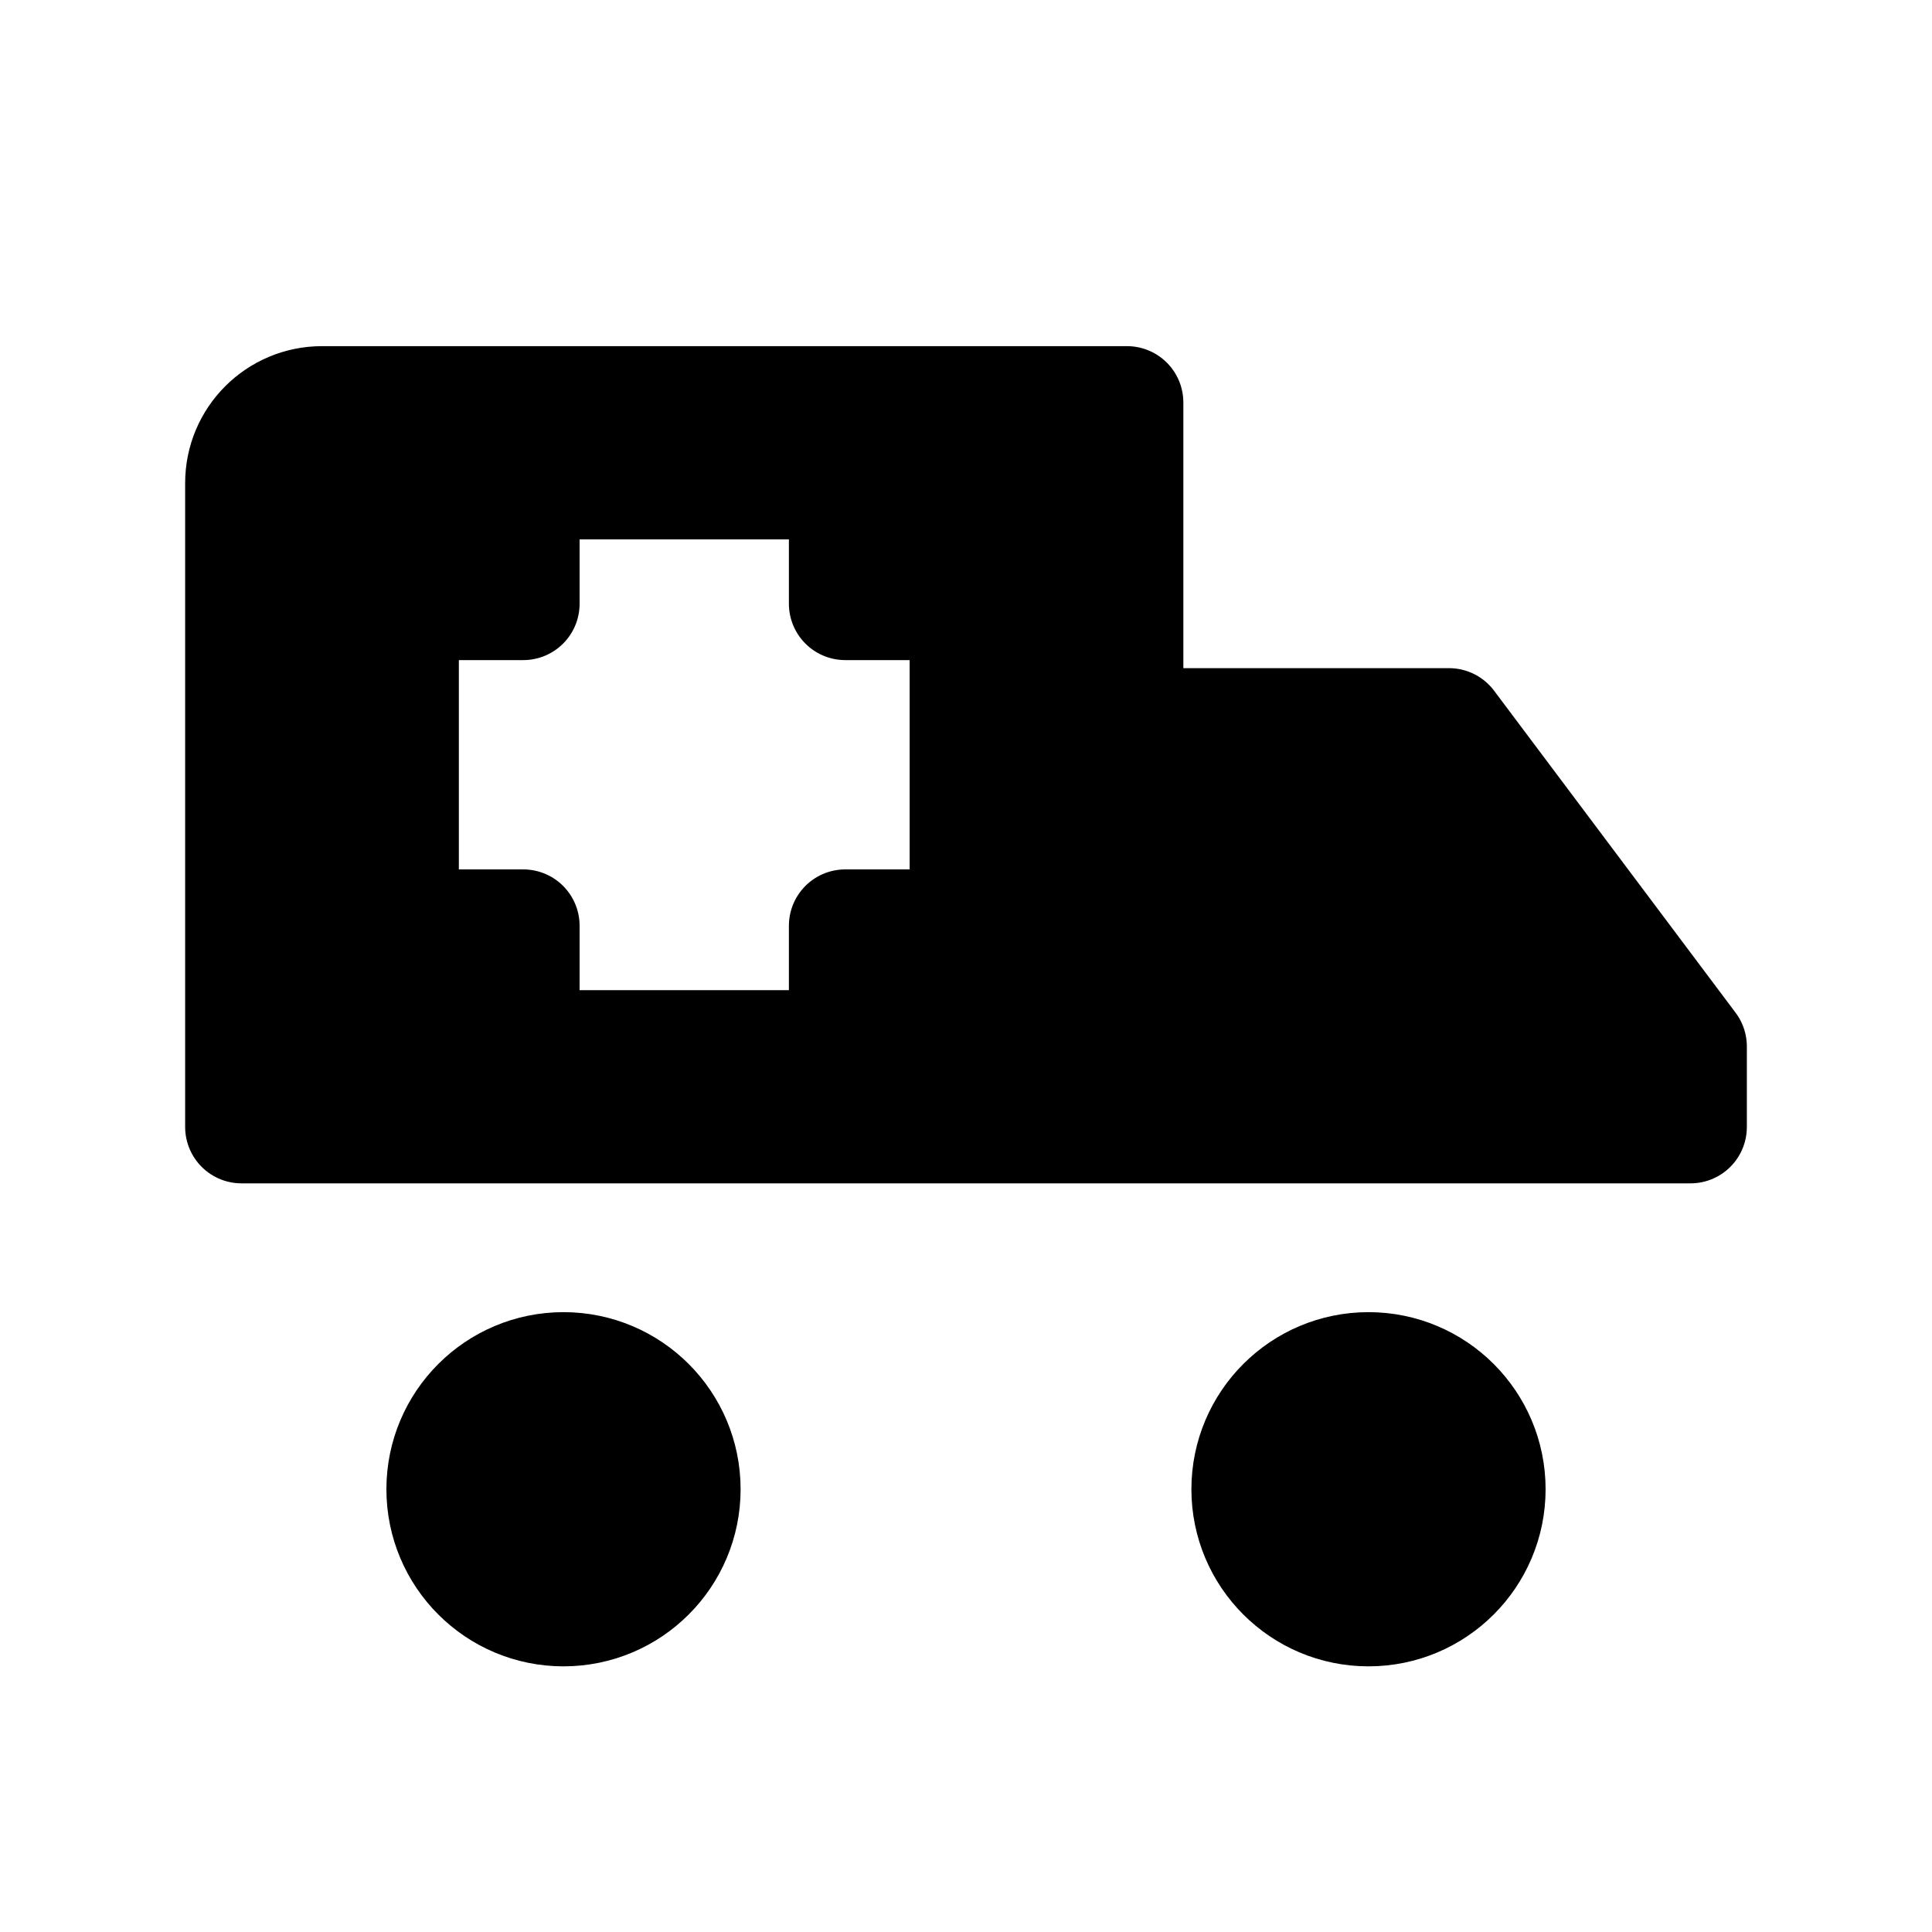
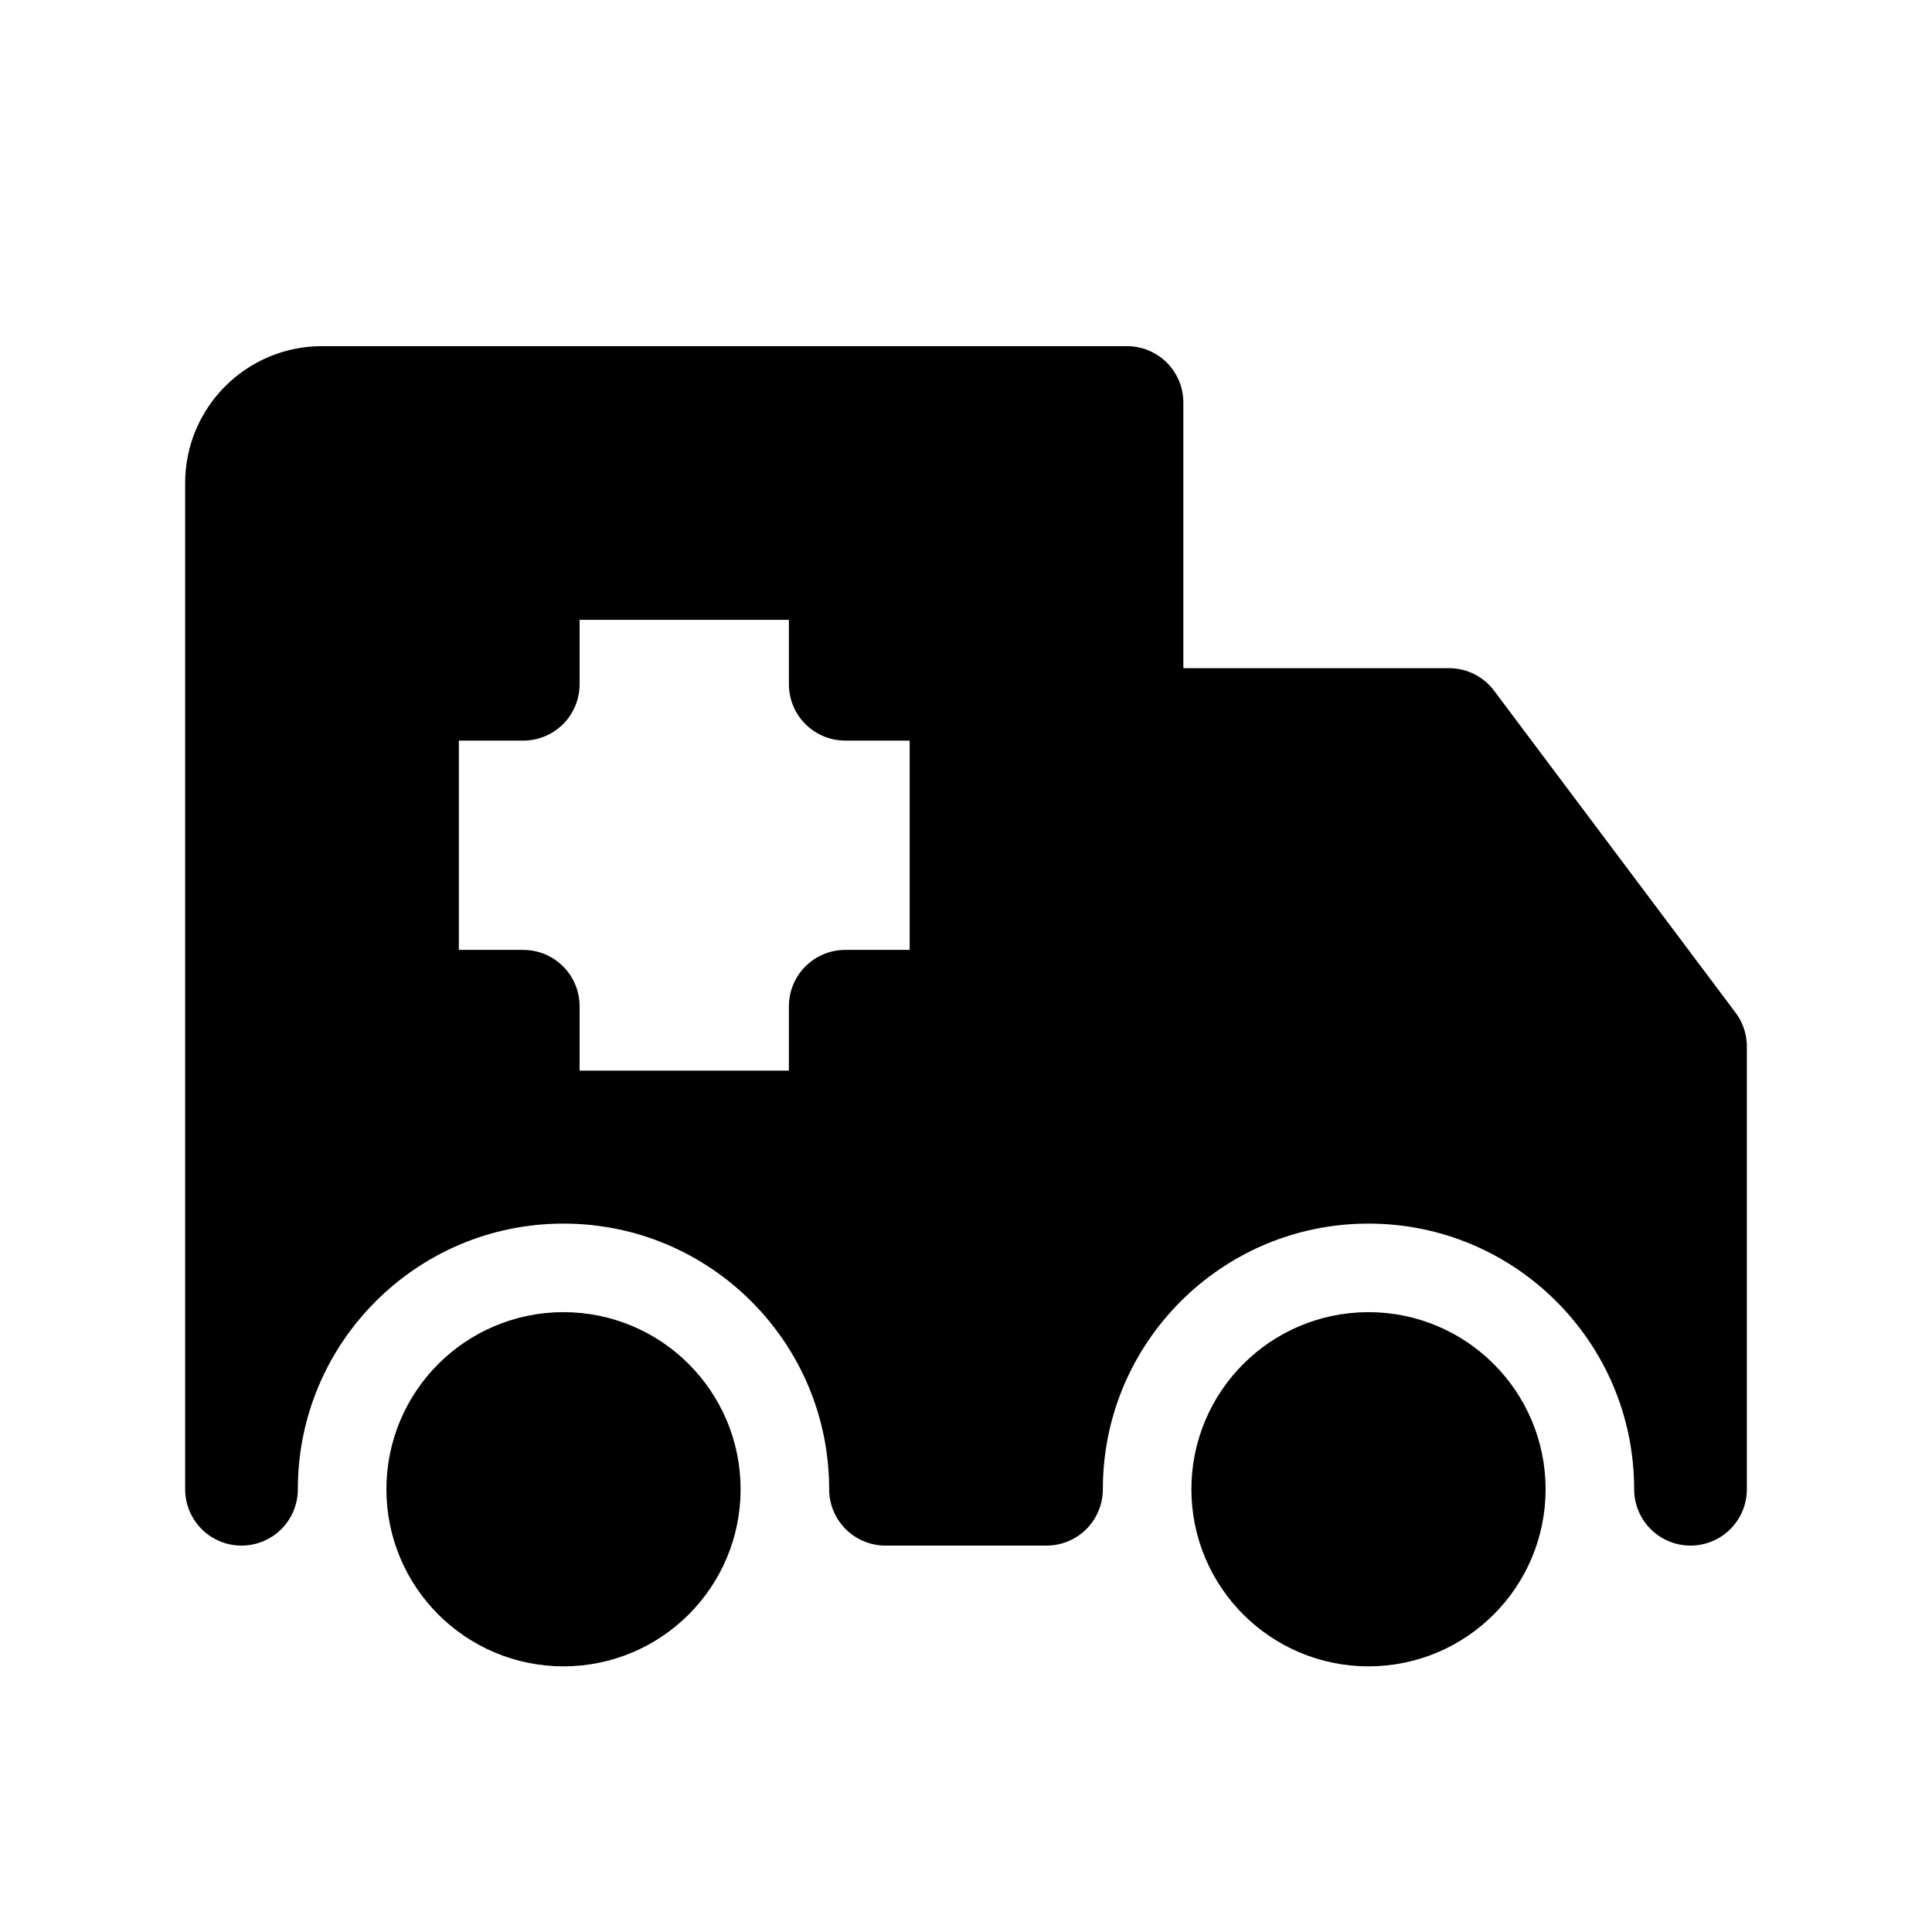
<svg xmlns="http://www.w3.org/2000/svg" viewBox="0 0 24 24" fill="currentColor" stroke="currentColor" stroke-width="1.4" stroke-linecap="round" stroke-linejoin="round">
-   <path fill-rule="evenodd" d="M4 5h10v4h4l3 4v1H3V6a1 1 0 0 1 1-1zM6.5 6h4v1.5H12v4h-1.5V13h-4v-1.5H5v-4h1.5z" />
+   <path fill-rule="evenodd" d="M4 5h10v4h4l3 4v5.5a4 4 0 0 0-8 0h-2a4 4 0 0 0-8 0V6a1 1 0 0 1 1-1zM6.5 7h4v1.5H12v4h-1.5V14h-4v-1.5H5v-4h1.5z" />
  <circle cx="7" cy="18.5" r="1.5" />
  <circle cx="17" cy="18.5" r="1.5" />
</svg>
